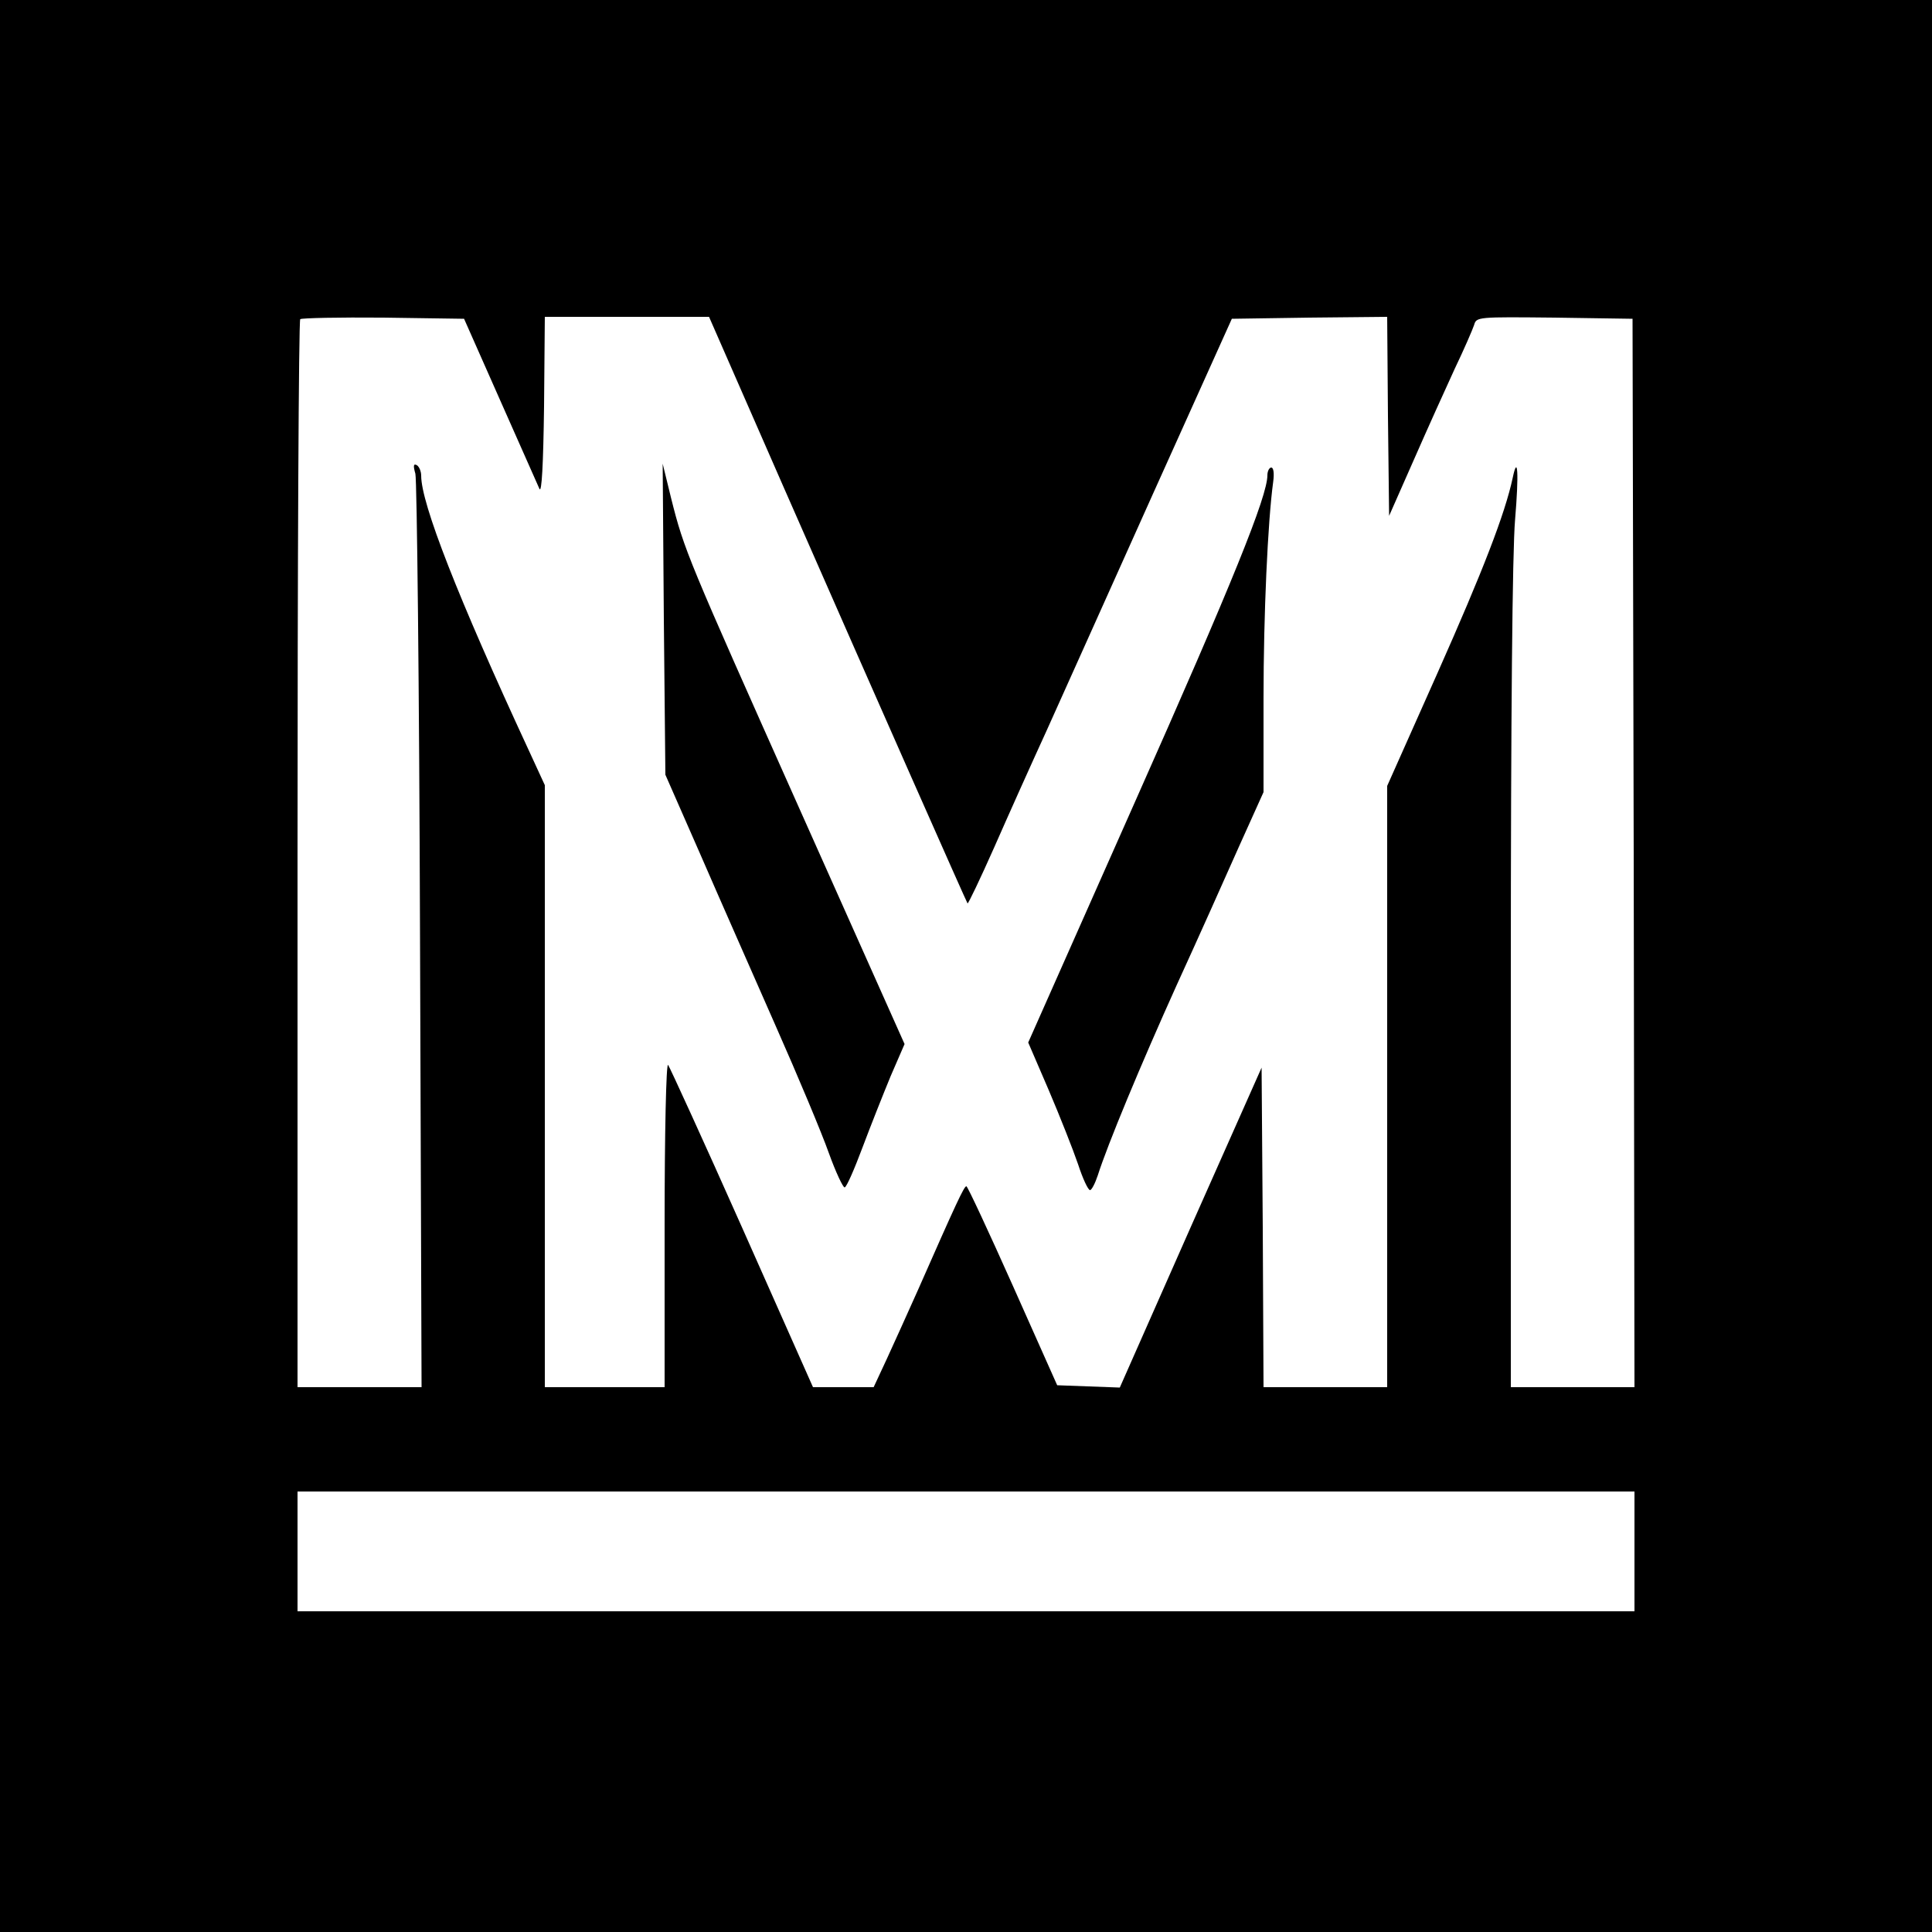
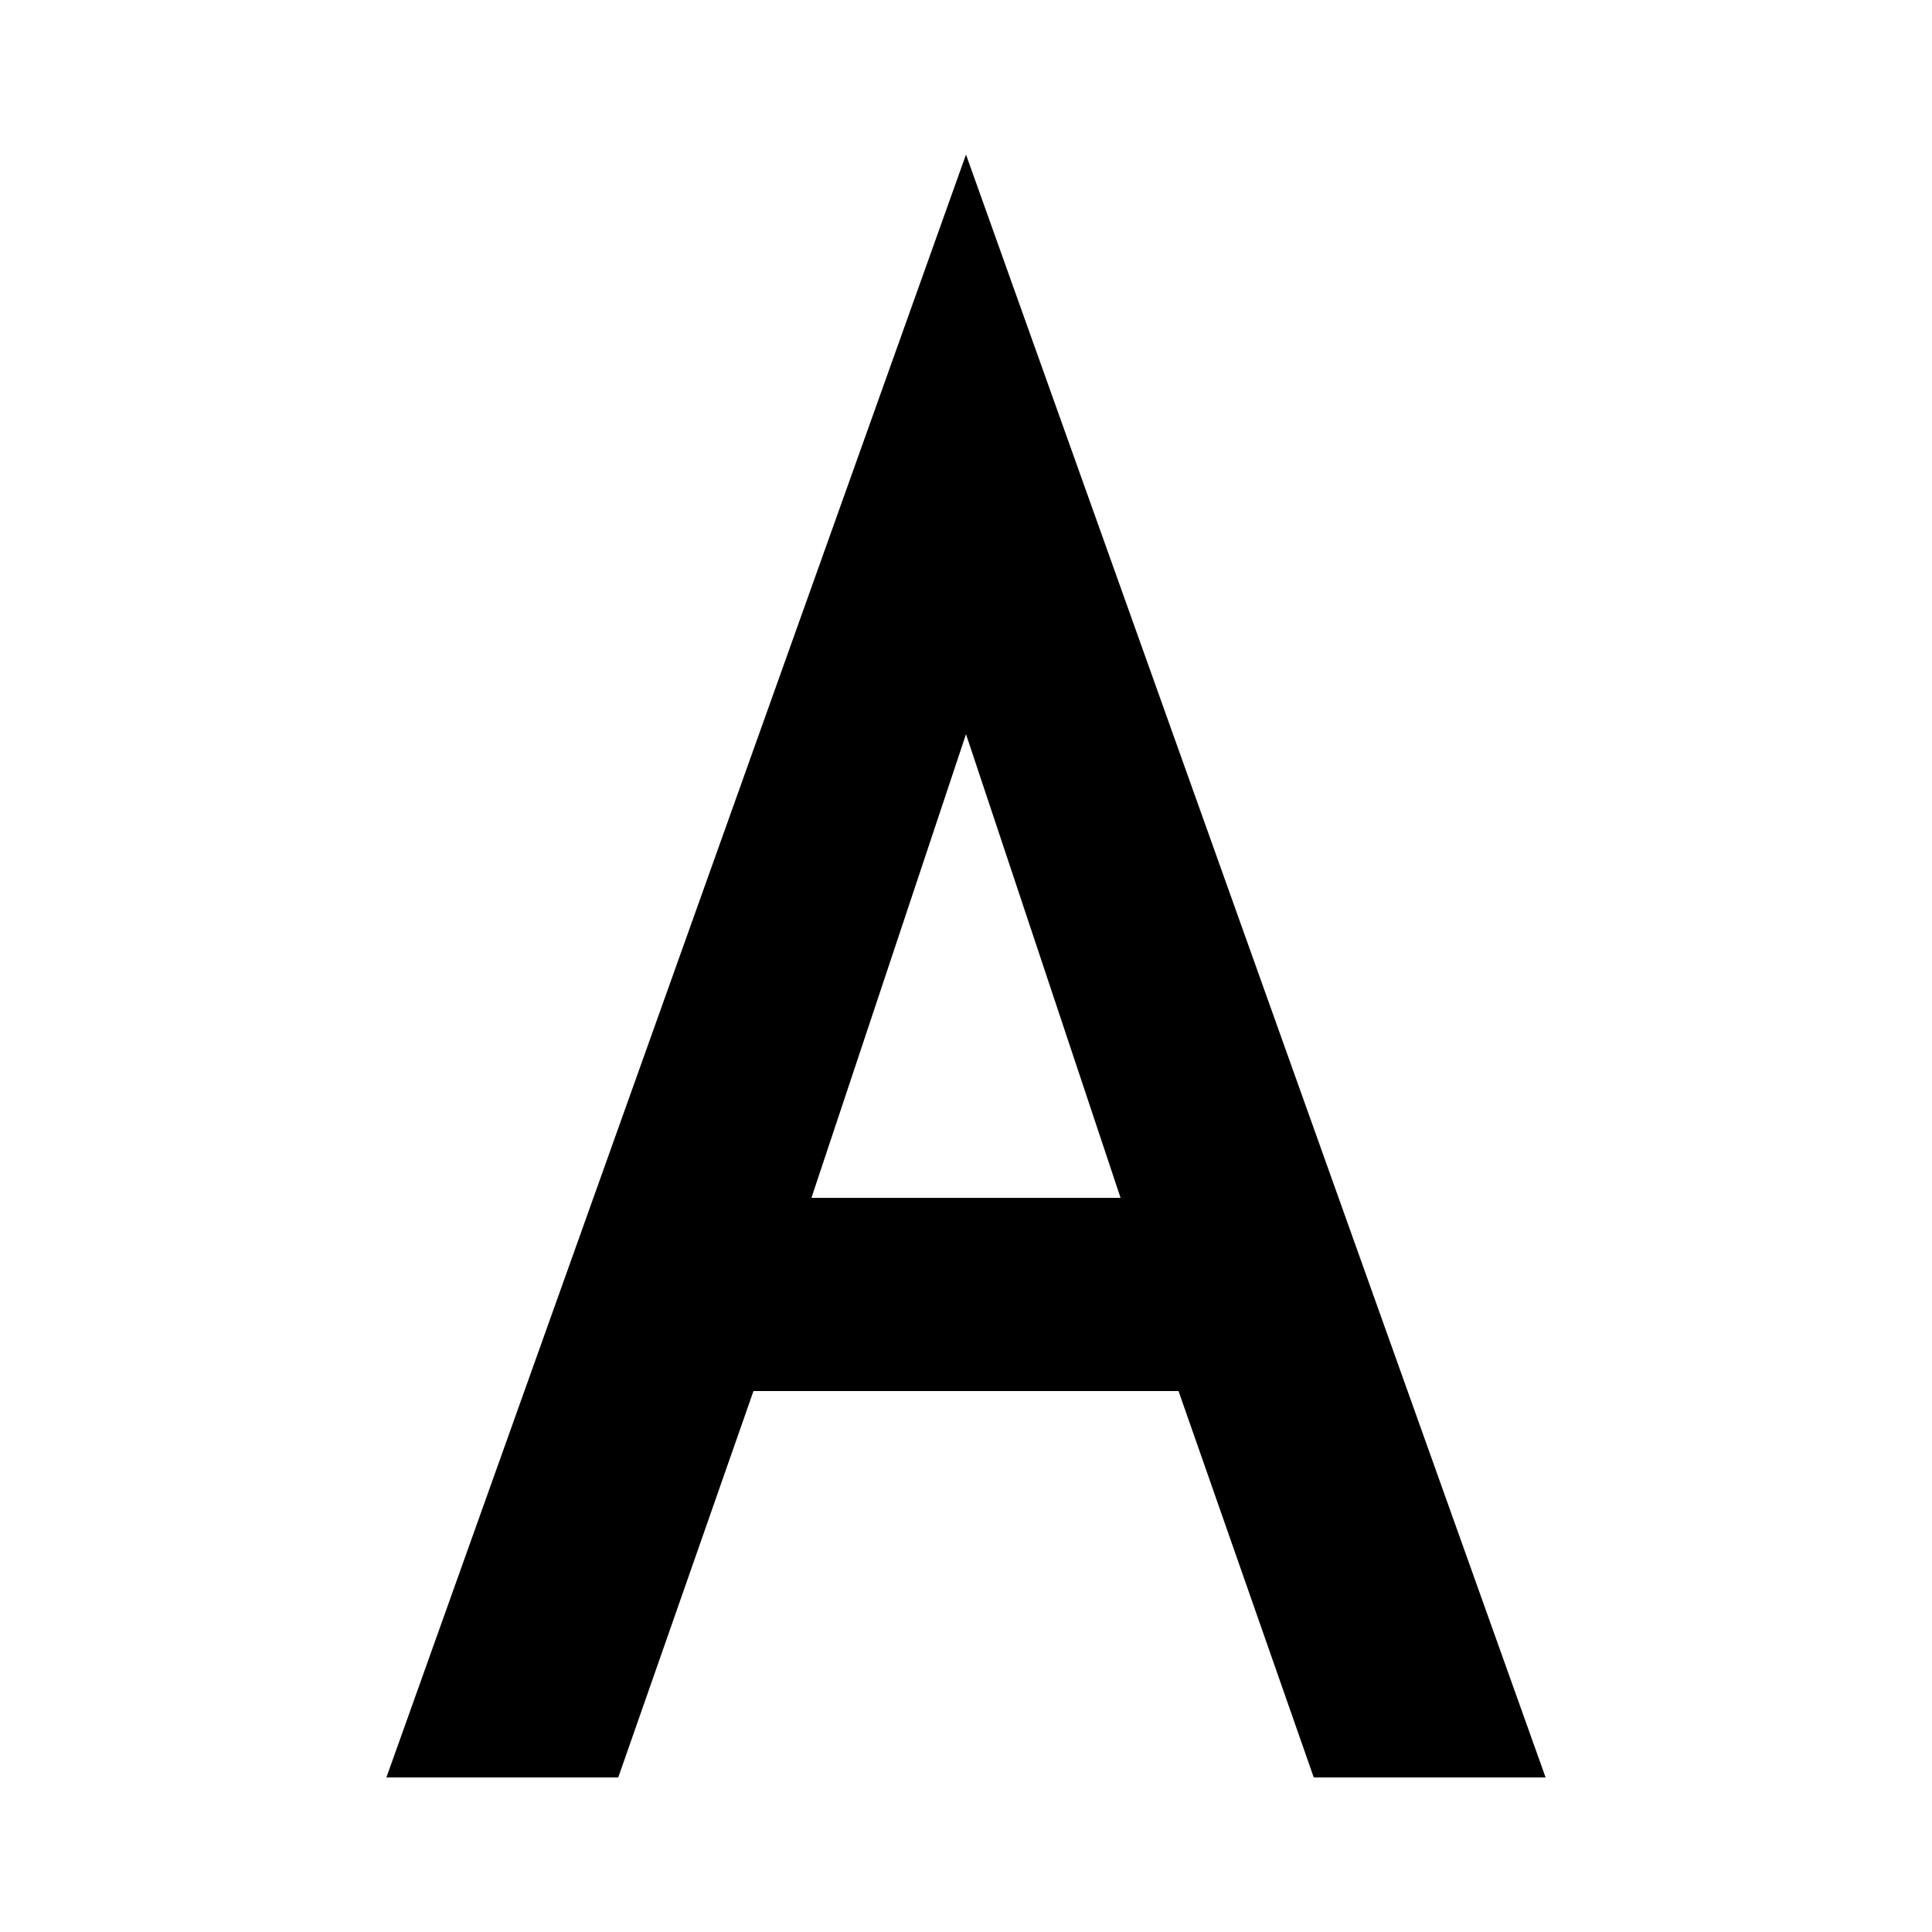
- <svg xmlns="http://www.w3.org/2000/svg" version="1.0" width="500pt" height="500pt" viewBox="0 0 500 500" preserveAspectRatio="xMidYMid meet">
-   <g transform="translate(0,500) scale(0.1,-0.1)" fill="#000000" stroke="none">
-     <path d="M0 2500 l0 -2500 2500 0 2500 0 0 2500 0 2500 -2500 0 -2500 0 0 -2500z m1294 1465 c51 -115 97 -219 102 -230 6 -13 10 63 12 213 l2 232 213 0 212 0 194 -443 c248 -565 472 -1071 475 -1075 2 -1 33 64 69 145 36 82 97 218 136 303 38 85 162 360 274 610 l205 455 201 3 201 2 2 -257 3 -258 64 145 c35 80 83 186 106 236 24 50 46 101 50 113 6 21 9 21 208 19 l202 -3 3 -1382 2 -1383 -160 0 -160 0 0 1059 c0 675 4 1106 11 1186 10 120 7 171 -6 109 -20 -94 -78 -243 -194 -504 l-131 -294 0 -778 0 -778 -160 0 -160 0 -2 414 -3 413 -184 -414 -183 -414 -81 3 -81 3 -115 258 c-63 141 -117 257 -120 257 -6 0 -26 -43 -126 -270 -26 -58 -62 -138 -80 -177 l-34 -73 -78 0 -79 0 -183 412 c-101 227 -188 417 -192 422 -5 6 -9 -178 -9 -412 l0 -422 -155 0 -155 0 0 779 0 779 -41 89 c-185 399 -279 640 -279 712 0 11 -5 23 -11 27 -9 5 -10 -1 -4 -22 4 -16 10 -554 12 -1196 l4 -1168 -160 0 -161 0 0 1378 c0 758 3 1382 7 1386 4 3 101 5 215 4 l209 -3 93 -210z m2936 -2980 l0 -155 -1730 0 -1730 0 0 155 0 155 1730 0 1730 0 0 -155z" />
-     <path d="M1718 3397 l4 -402 90 -205 c49 -113 137 -312 195 -444 58 -131 120 -279 138 -330 18 -50 37 -90 41 -89 5 1 25 47 46 103 21 56 54 139 73 185 l36 83 -272 609 c-291 652 -298 668 -332 803 l-22 90 3 -403z" />
-     <path d="M3280 3770 c0 -54 -90 -277 -343 -846 l-276 -622 53 -123 c29 -68 63 -154 76 -192 12 -37 26 -67 31 -67 4 0 13 17 20 38 25 79 111 286 204 492 54 118 126 279 161 358 l64 142 0 243 c0 217 11 458 25 560 3 22 1 37 -5 37 -5 0 -10 -9 -10 -20z" />
-   </g>
+ <svg xmlns="http://www.w3.org/2000/svg" version="1.0" width="100pt" height="100pt" viewBox="0 0 100 100" preserveAspectRatio="xMidYMid meet">
+   <path transform="translate(0,100) scale(1,-1)" fill="#000000" stroke="none" d=" M50 92 L20 8 L32 8 L39 28 L61 28 L68 8 L80 8 Z M42 38 L50 62 L58 38 Z" />
</svg>
